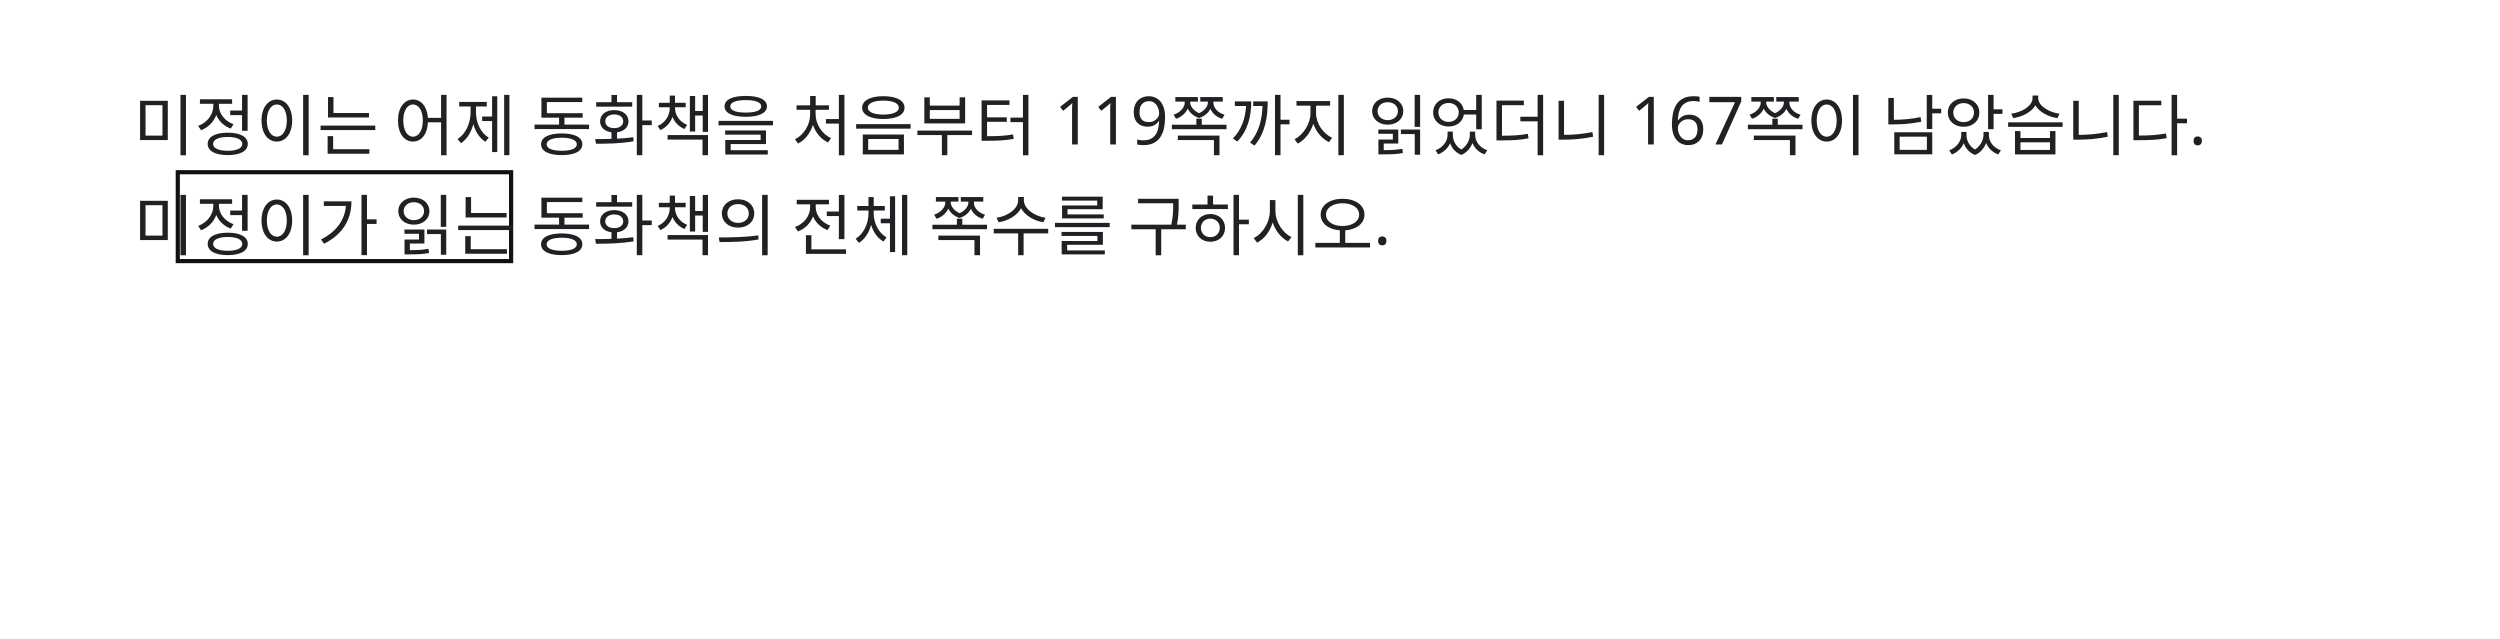
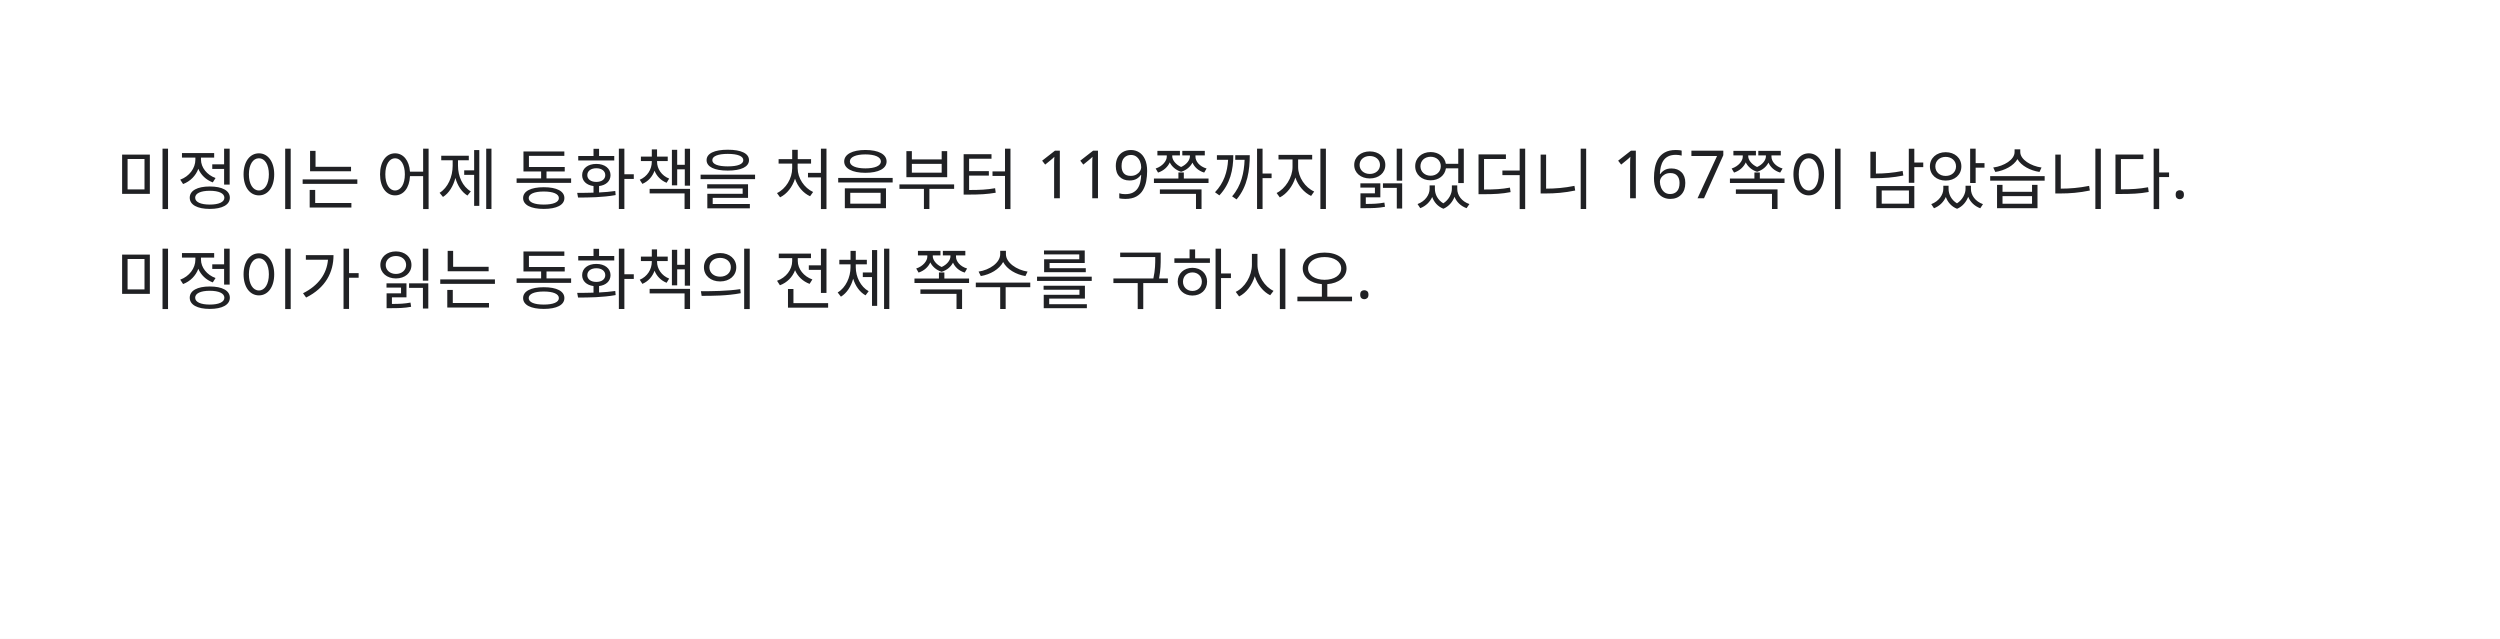
<svg xmlns="http://www.w3.org/2000/svg" width="900" height="230" viewBox="0 0 900 230">
  <rect x="0" y="0" width="900" height="230" fill="#FFFFFF" />
-   <rect id="slot.answer.blank" x="64" y="62" width="120" height="32" fill="#ffffff" stroke="#111111" stroke-width="1.5" />
-   <text id="slot.question.text" x="48" y="54" fill="#202124" font-family="Noto Sans KR" font-size="24" max_width="804" data-slot-kind="text_box" data-box-x="48" data-box-y="30" data-box-width="804" data-box-height="90" data-line-height="1.5" text-anchor="start" data-raw-text="미정이는 어제 동화책을 처음부터 119쪽까지 읽었더니 167쪽이 남았습니다. 미정이가 읽는 동화책의 전체 쪽수를 구하시오.">
-     <tspan x="48" y="54">미정이는 어제 동화책을 처음부터 119쪽까지 읽었더니 167쪽이 남았습니다.</tspan>
-     <tspan x="48" y="90">미정이가 읽는 동화책의 전체 쪽수를 구하시오.</tspan>
+   <text id="slot.question.text" x="41.541" y="73.367" fill="#202124" font-family="Noto Sans KR" font-size="24" max_width="804" data-slot-kind="text_box" data-box-x="41.541" data-box-y="49.367" data-box-width="804" data-box-height="80" data-line-height="1.5" text-anchor="start" data-raw-text="미정이는 어제 동화책을 처음부터 119쪽까지 읽었더니 167쪽이 남았습니다. 미정이가 읽는 동화책의 전체 쪽수를 구하시오.">
+     <tspan x="41.541" y="73.367">미정이는 어제 동화책을 처음부터 119쪽까지 읽었더니 167쪽이 남았습니다.</tspan>
+     <tspan x="41.541" y="109.367">미정이가 읽는 동화책의 전체 쪽수를 구하시오.</tspan>
  </text>
</svg>
